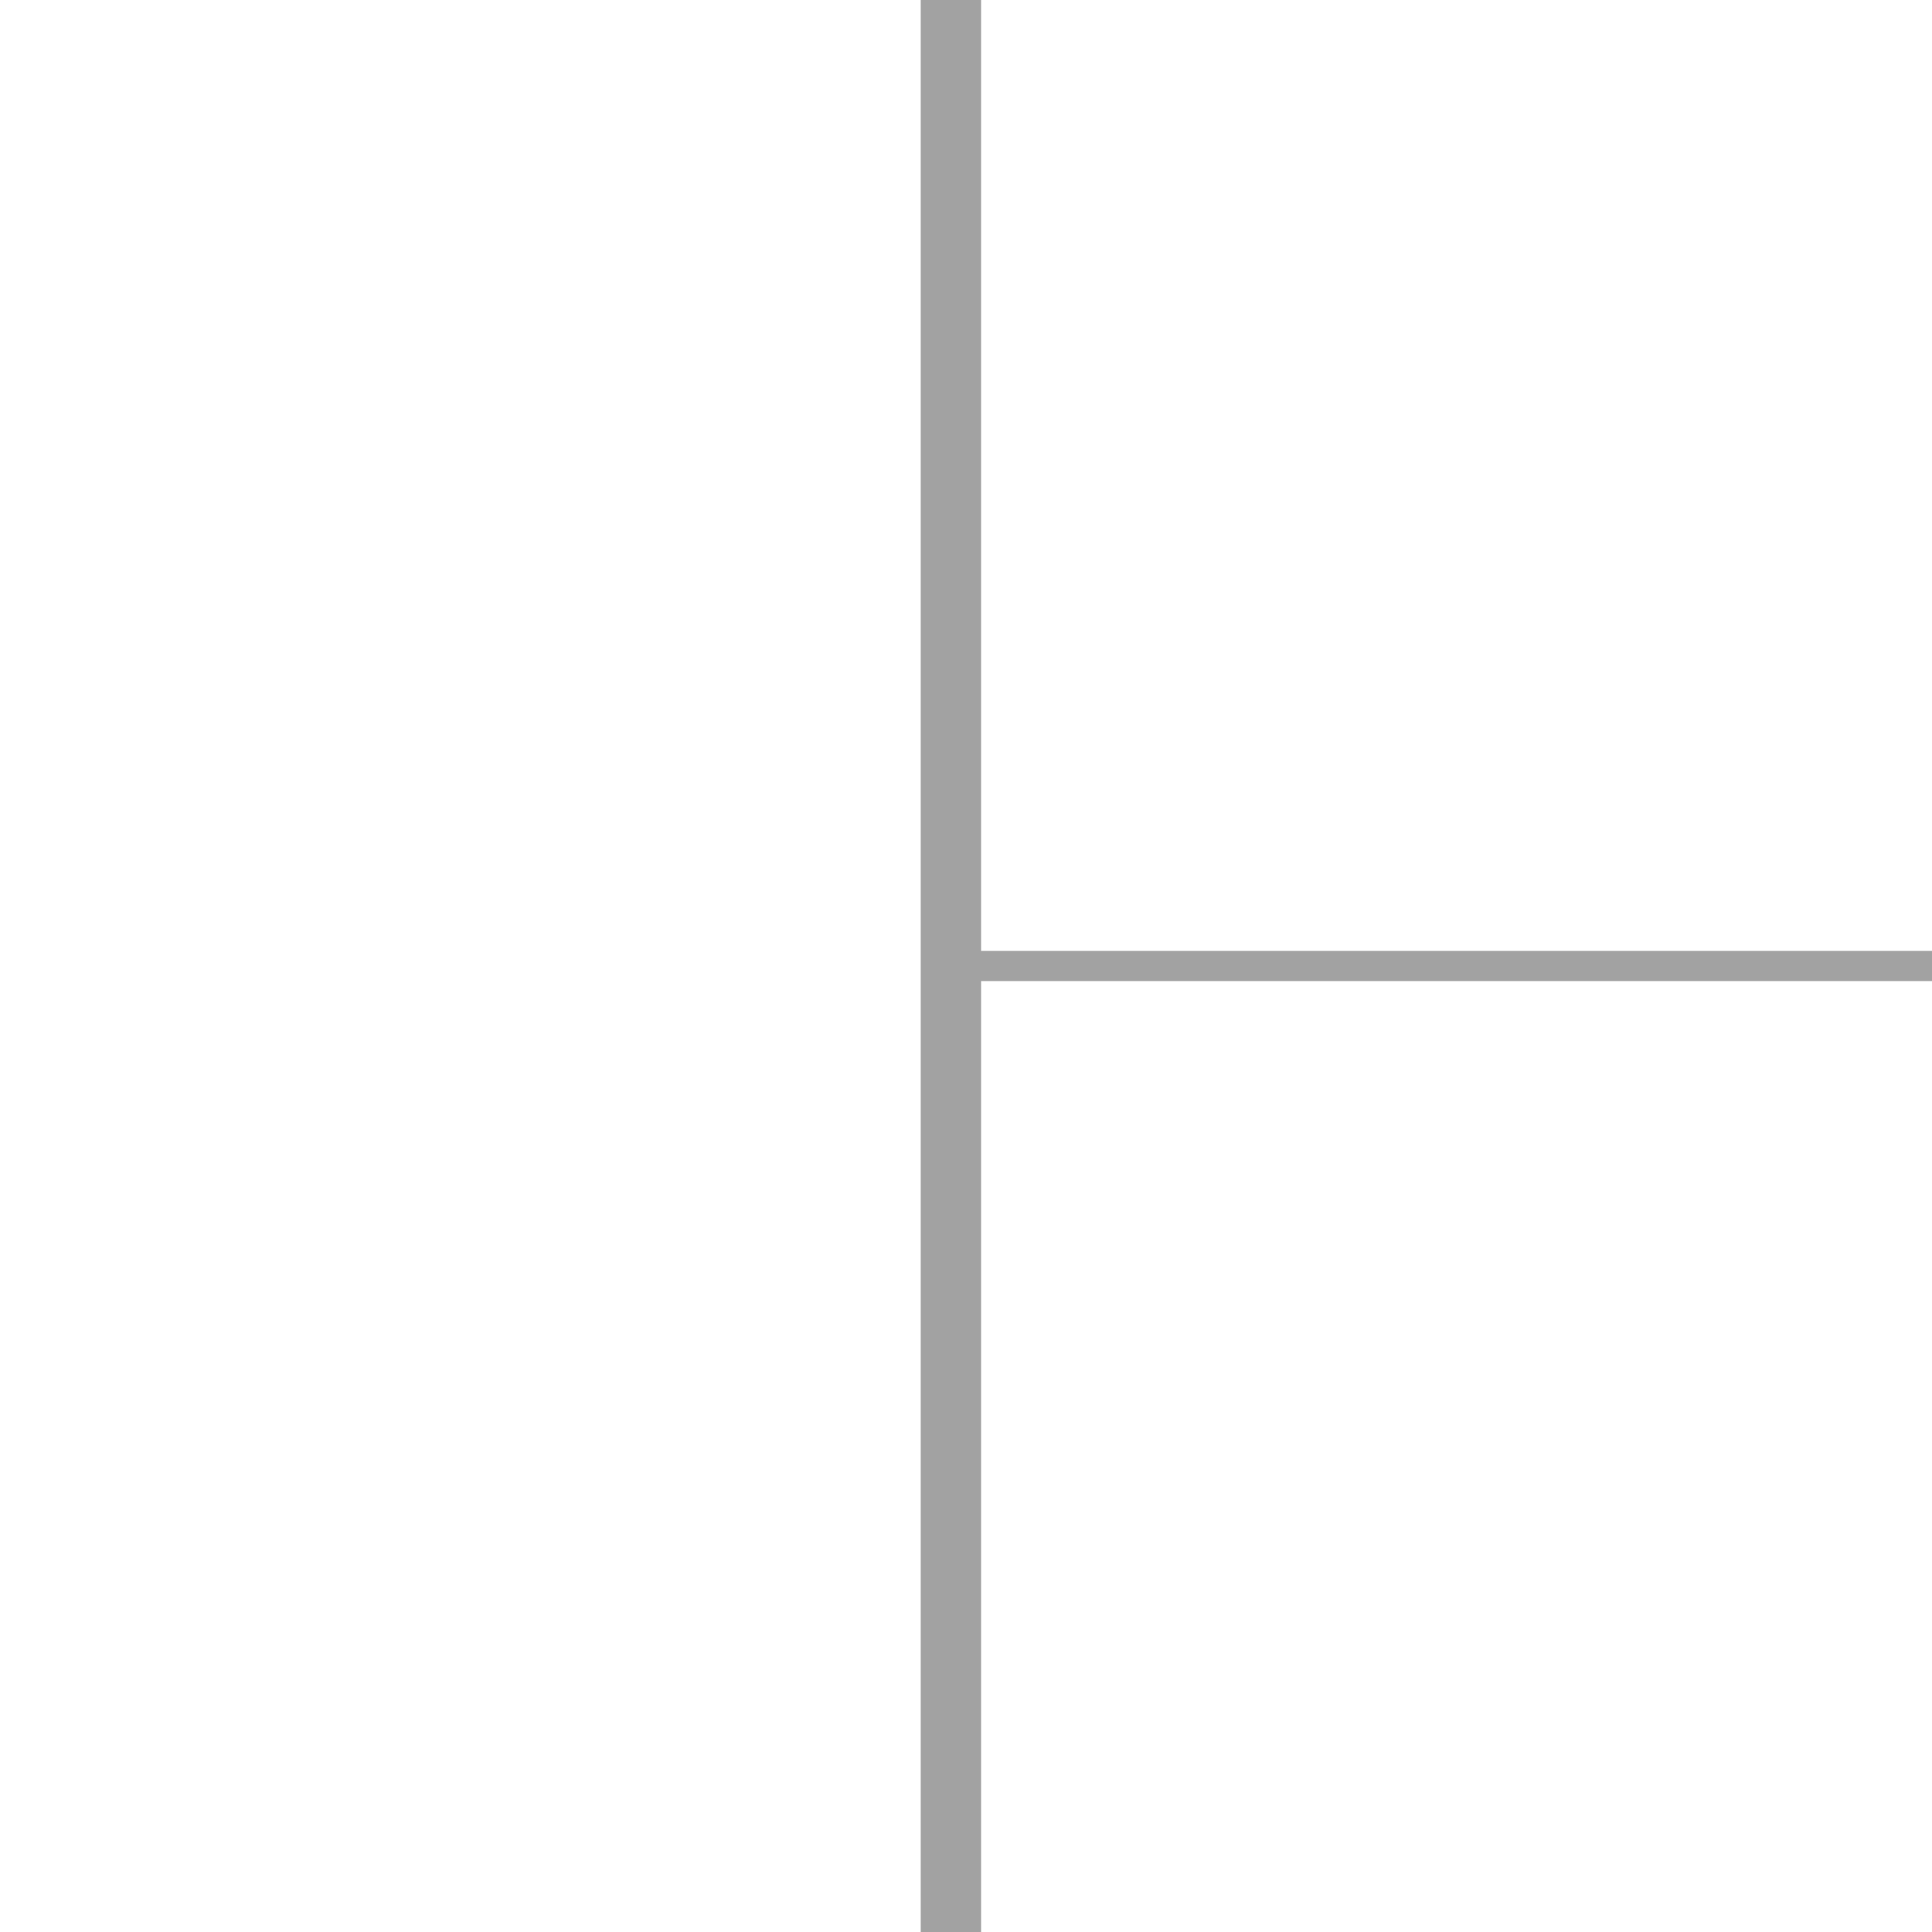
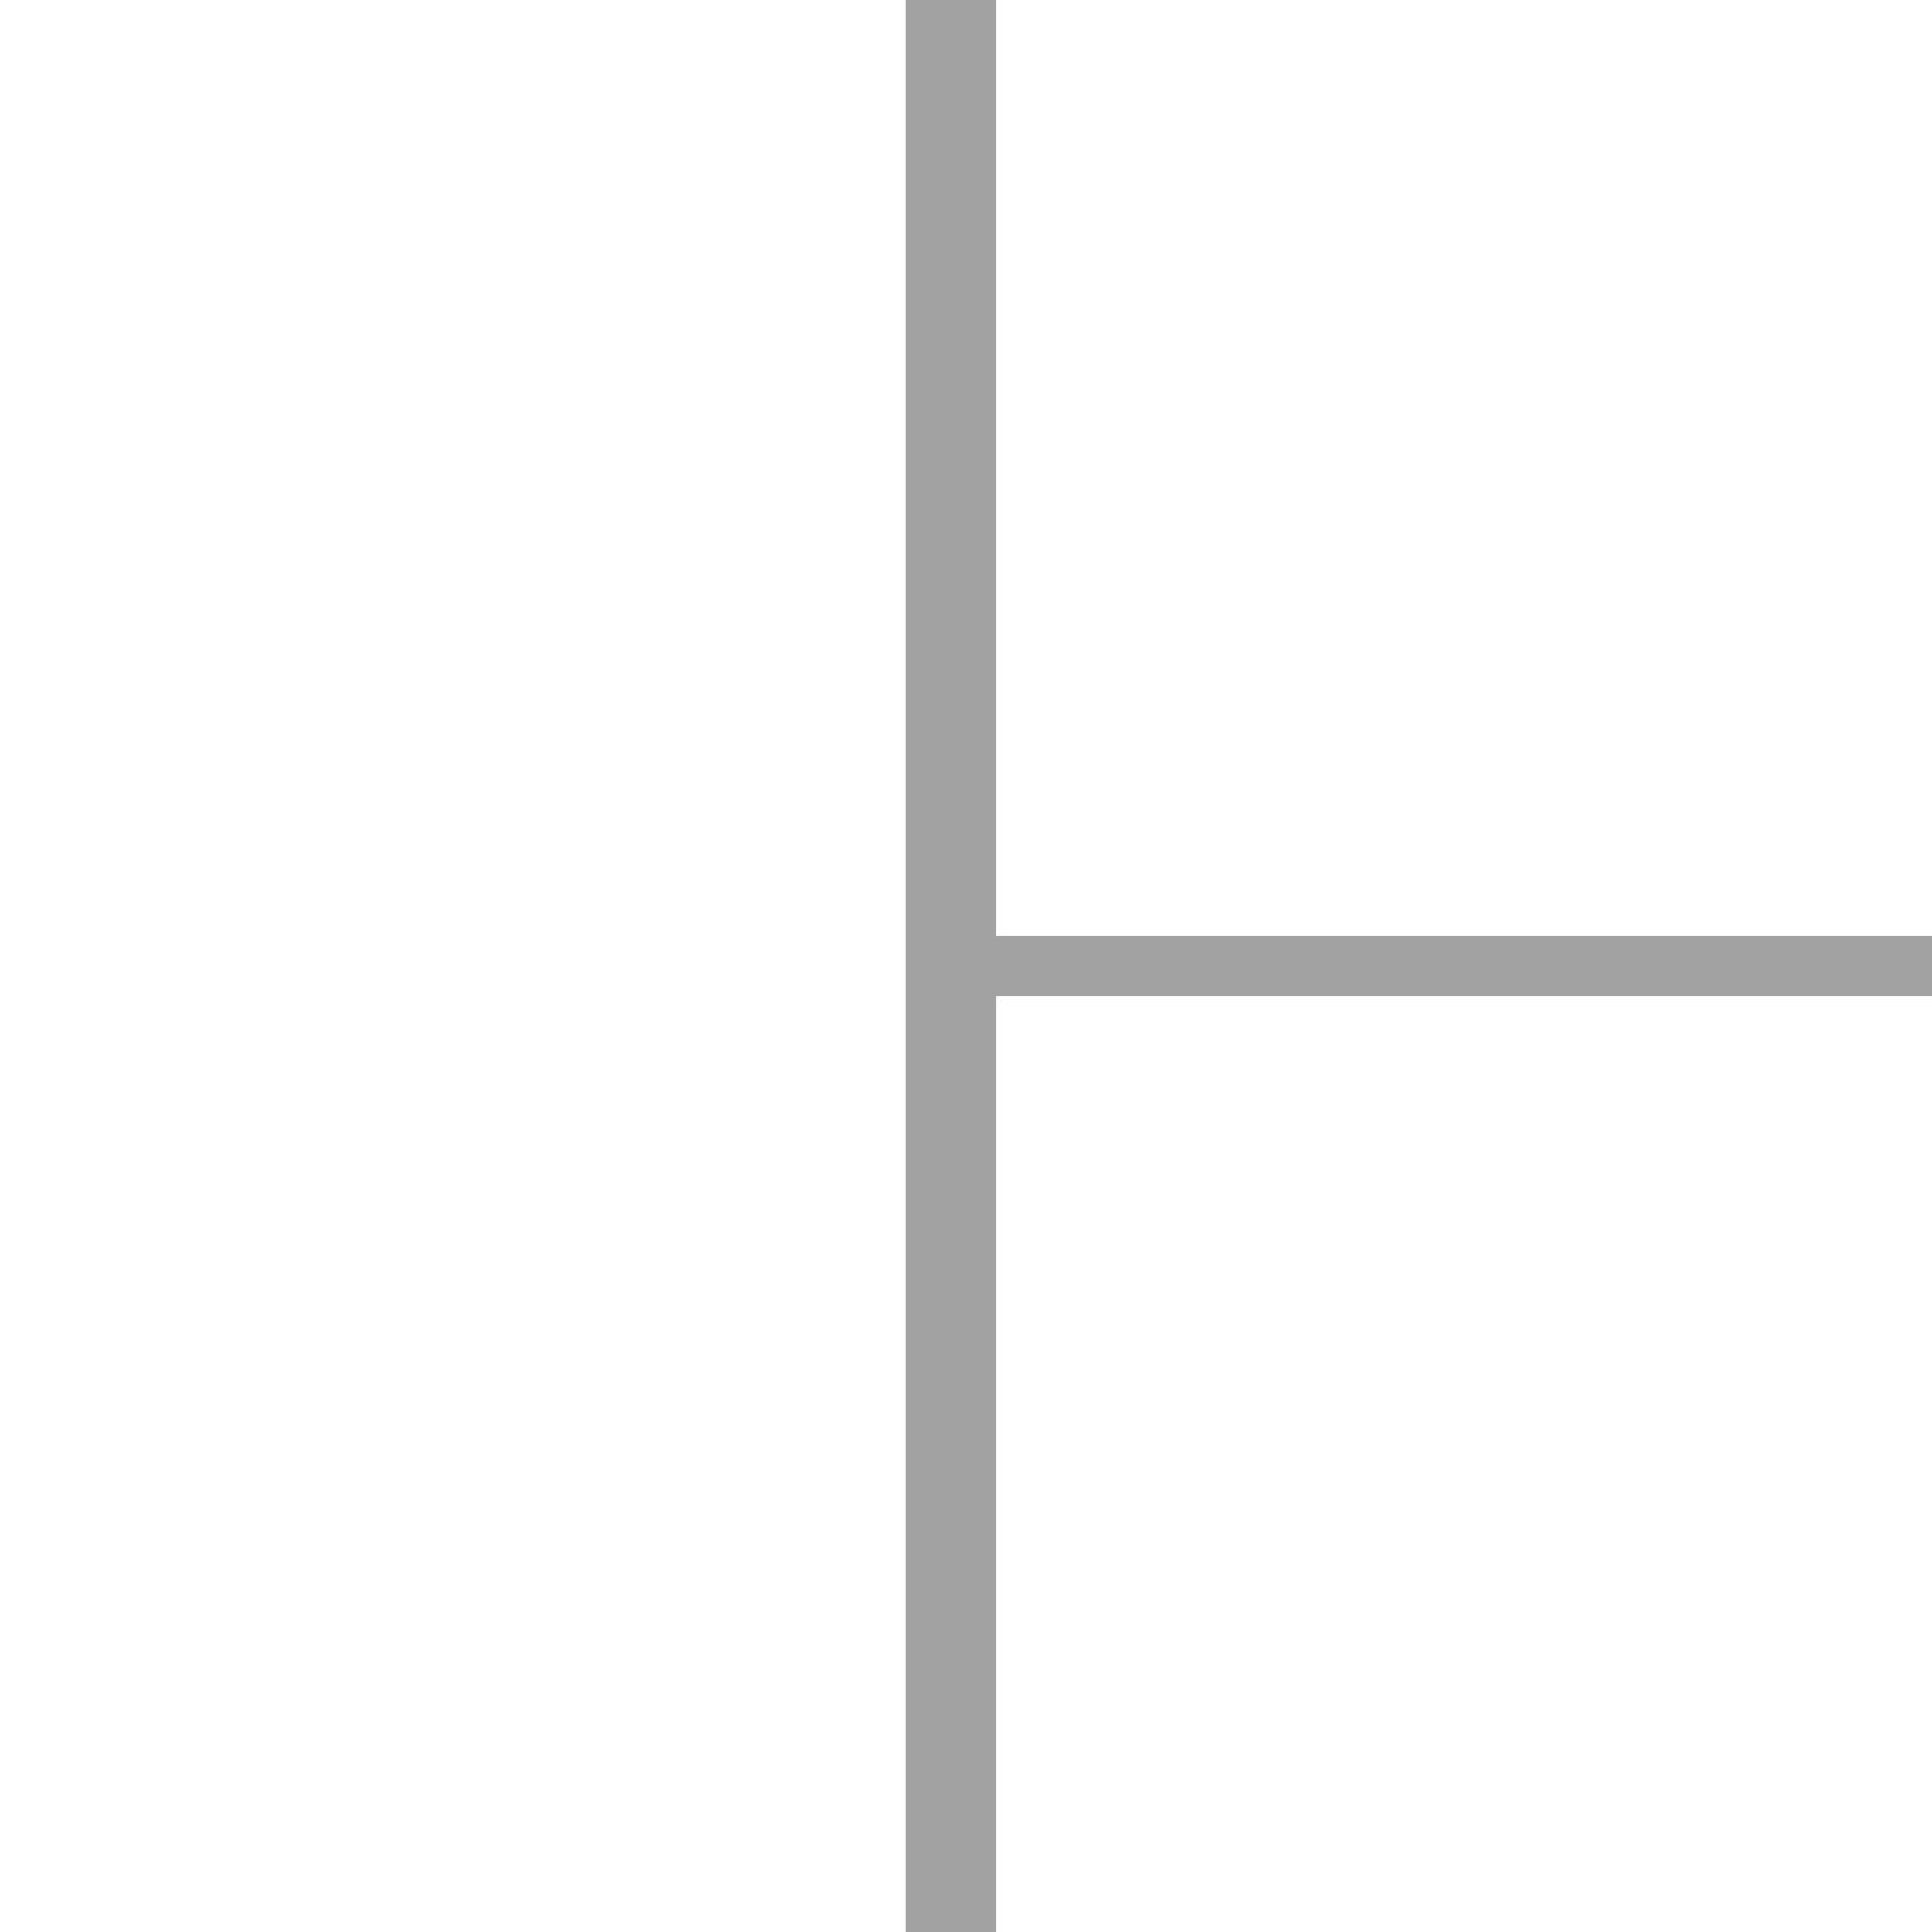
- <svg xmlns="http://www.w3.org/2000/svg" id="uuid-d5b05569-22d5-4391-9035-bea31fa727fe" width="64" height="64" viewBox="0 0 64 64">
+ <svg xmlns="http://www.w3.org/2000/svg" id="uuid-7acf2def-b1e7-47ce-b68b-2f22be31ec22" width="64" height="64" viewBox="0 0 64 64">
  <defs>
-     <style>.uuid-5ba4650e-171f-47e0-9847-f18d38b4b3f1{stroke-width:2px;}.uuid-5ba4650e-171f-47e0-9847-f18d38b4b3f1,.uuid-4f021cd3-bd0c-42b4-a347-e71d0a24ff39{fill:none;stroke:#a2a2a2;stroke-linecap:square;stroke-miterlimit:10;}</style>
+     <style>.uuid-1c85216f-7f43-4aa6-9c34-0f2a4d5922b5{stroke-width:3px;}.uuid-1c85216f-7f43-4aa6-9c34-0f2a4d5922b5,.uuid-2e7299f7-cb9c-4d48-89dc-c63ac46ee603{fill:none;stroke:#a2a2a2;stroke-linecap:square;stroke-miterlimit:10;}.uuid-2e7299f7-cb9c-4d48-89dc-c63ac46ee603{stroke-width:2px;}</style>
  </defs>
-   <line class="uuid-4f021cd3-bd0c-42b4-a347-e71d0a24ff39" x1="64" y1="32" x2="31.5" y2="32" />
-   <line class="uuid-5ba4650e-171f-47e0-9847-f18d38b4b3f1" x1="31.5" x2="31.5" y2="64" />
+   <line class="uuid-2e7299f7-cb9c-4d48-89dc-c63ac46ee603" x1="64" y1="32" x2="31.5" y2="32" />
+   <line class="uuid-1c85216f-7f43-4aa6-9c34-0f2a4d5922b5" x1="31.5" x2="31.5" y2="64" />
</svg>
